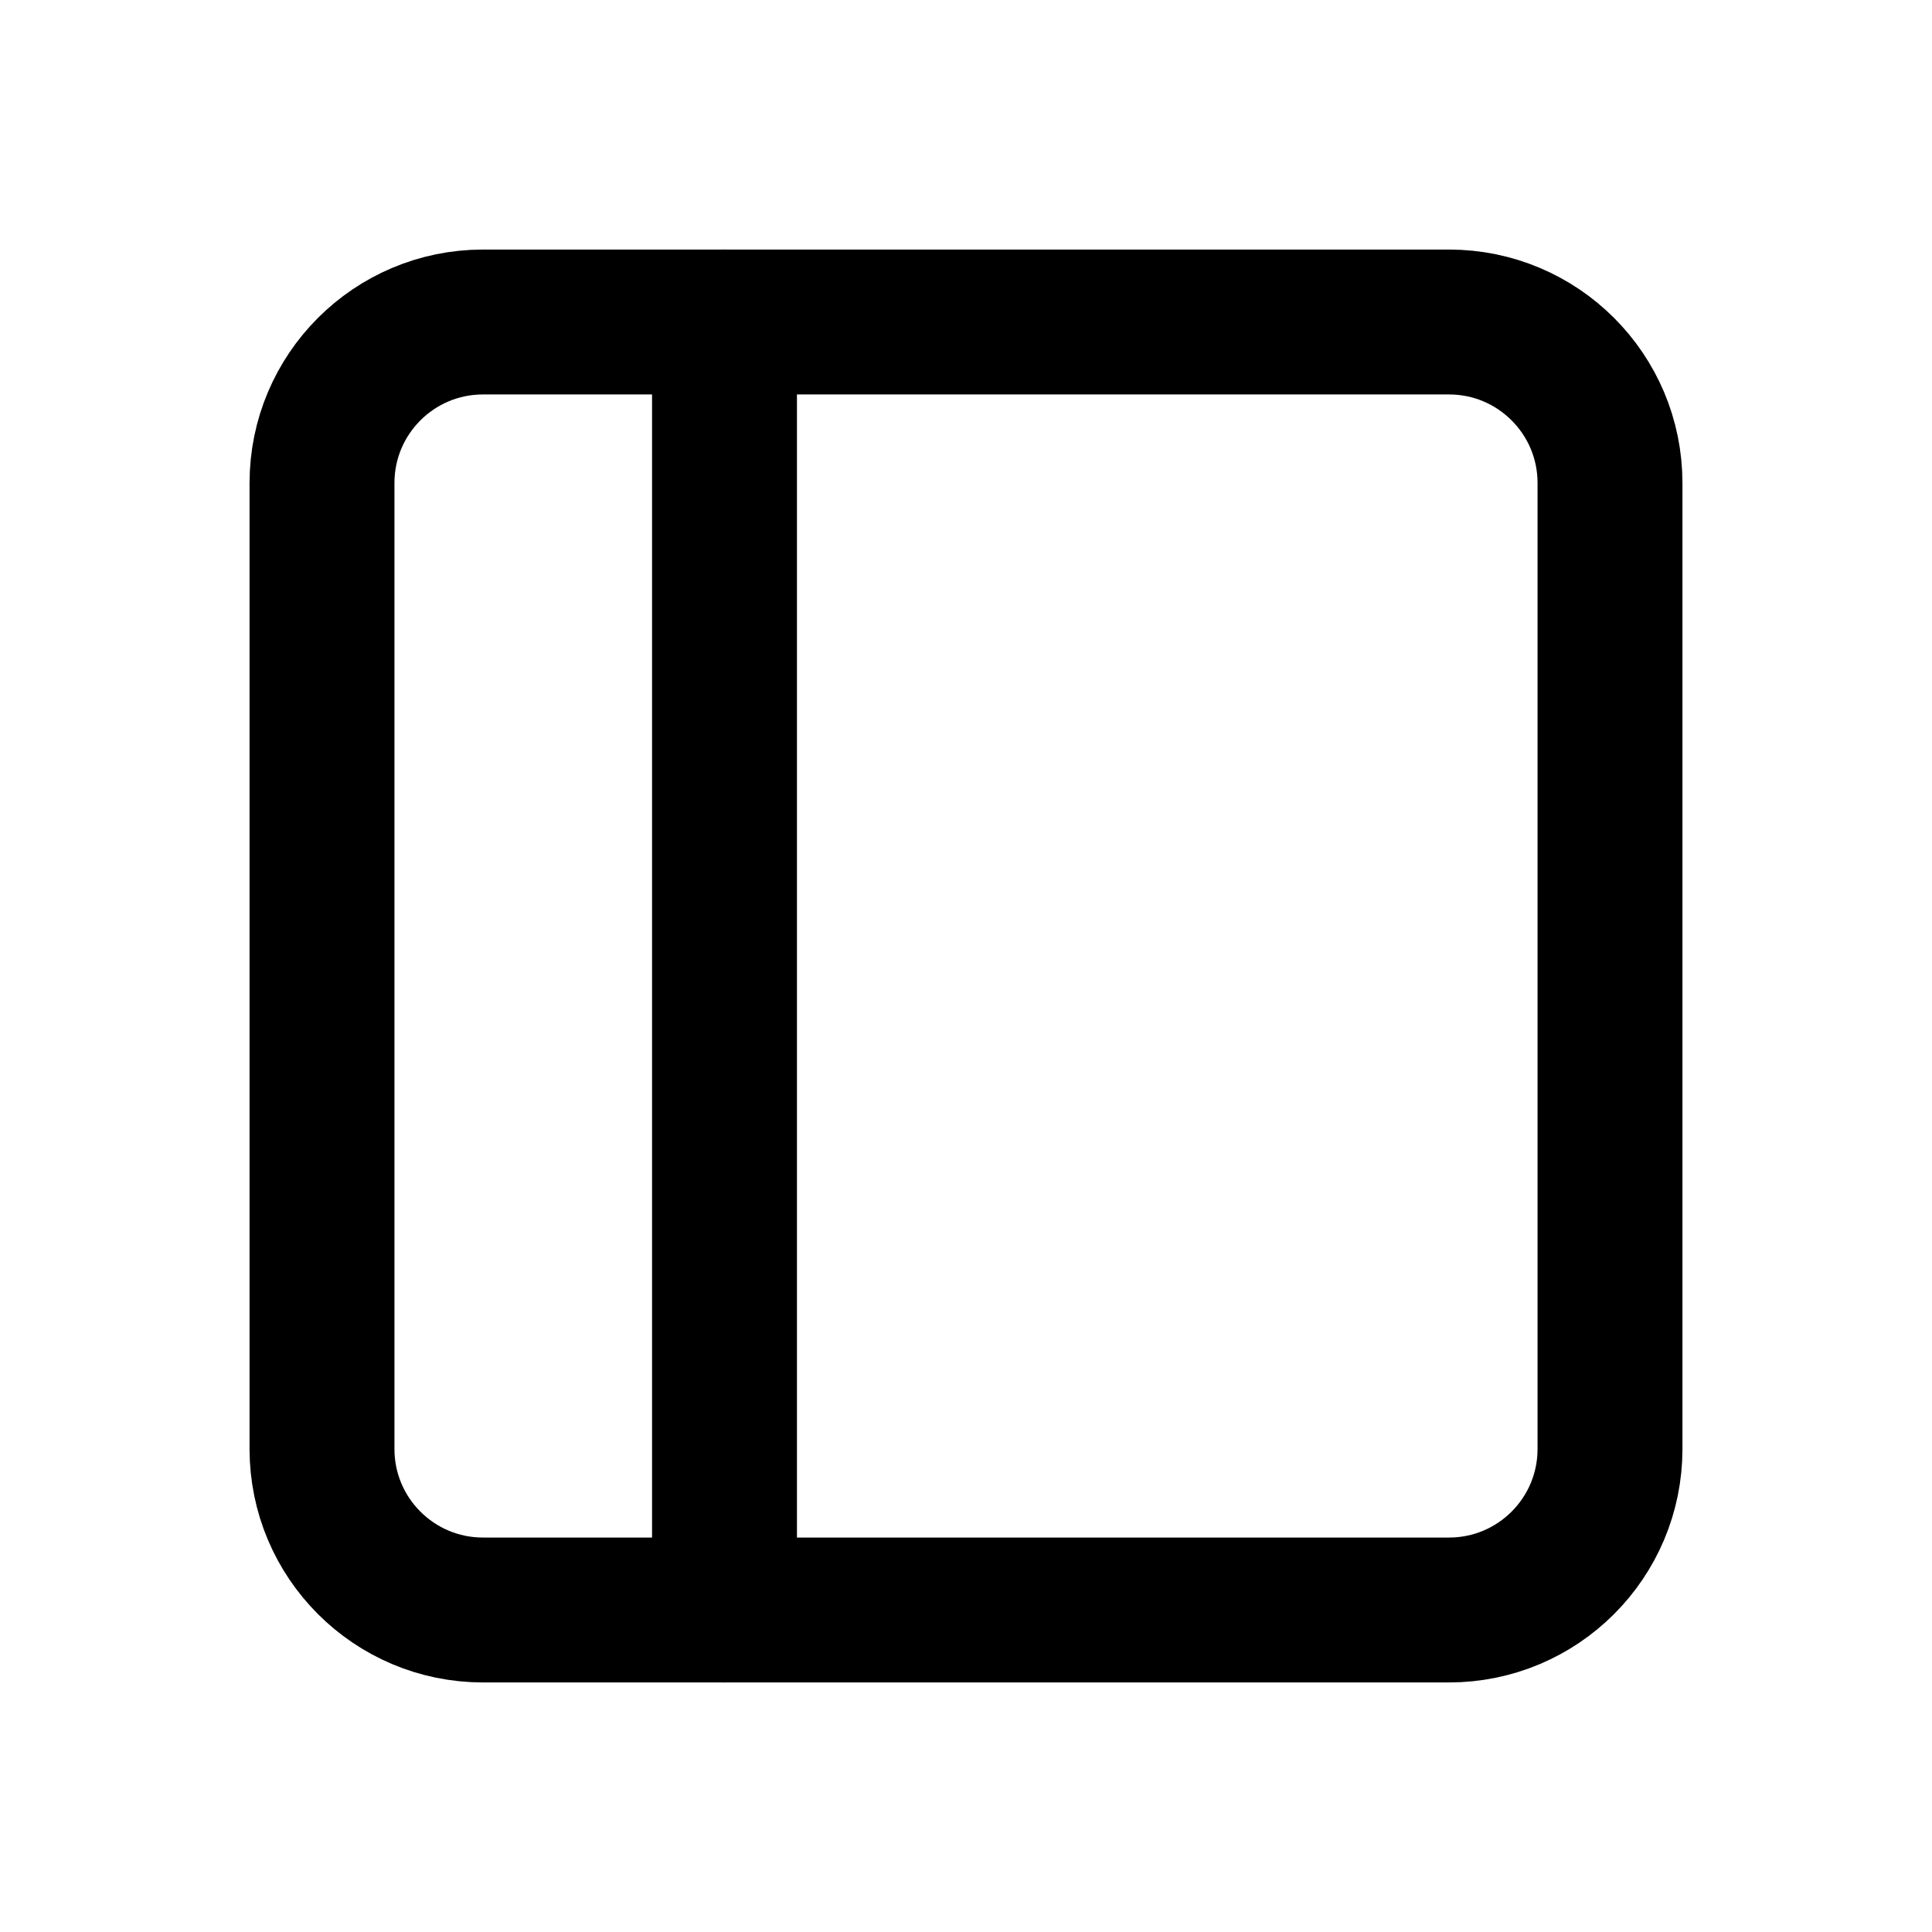
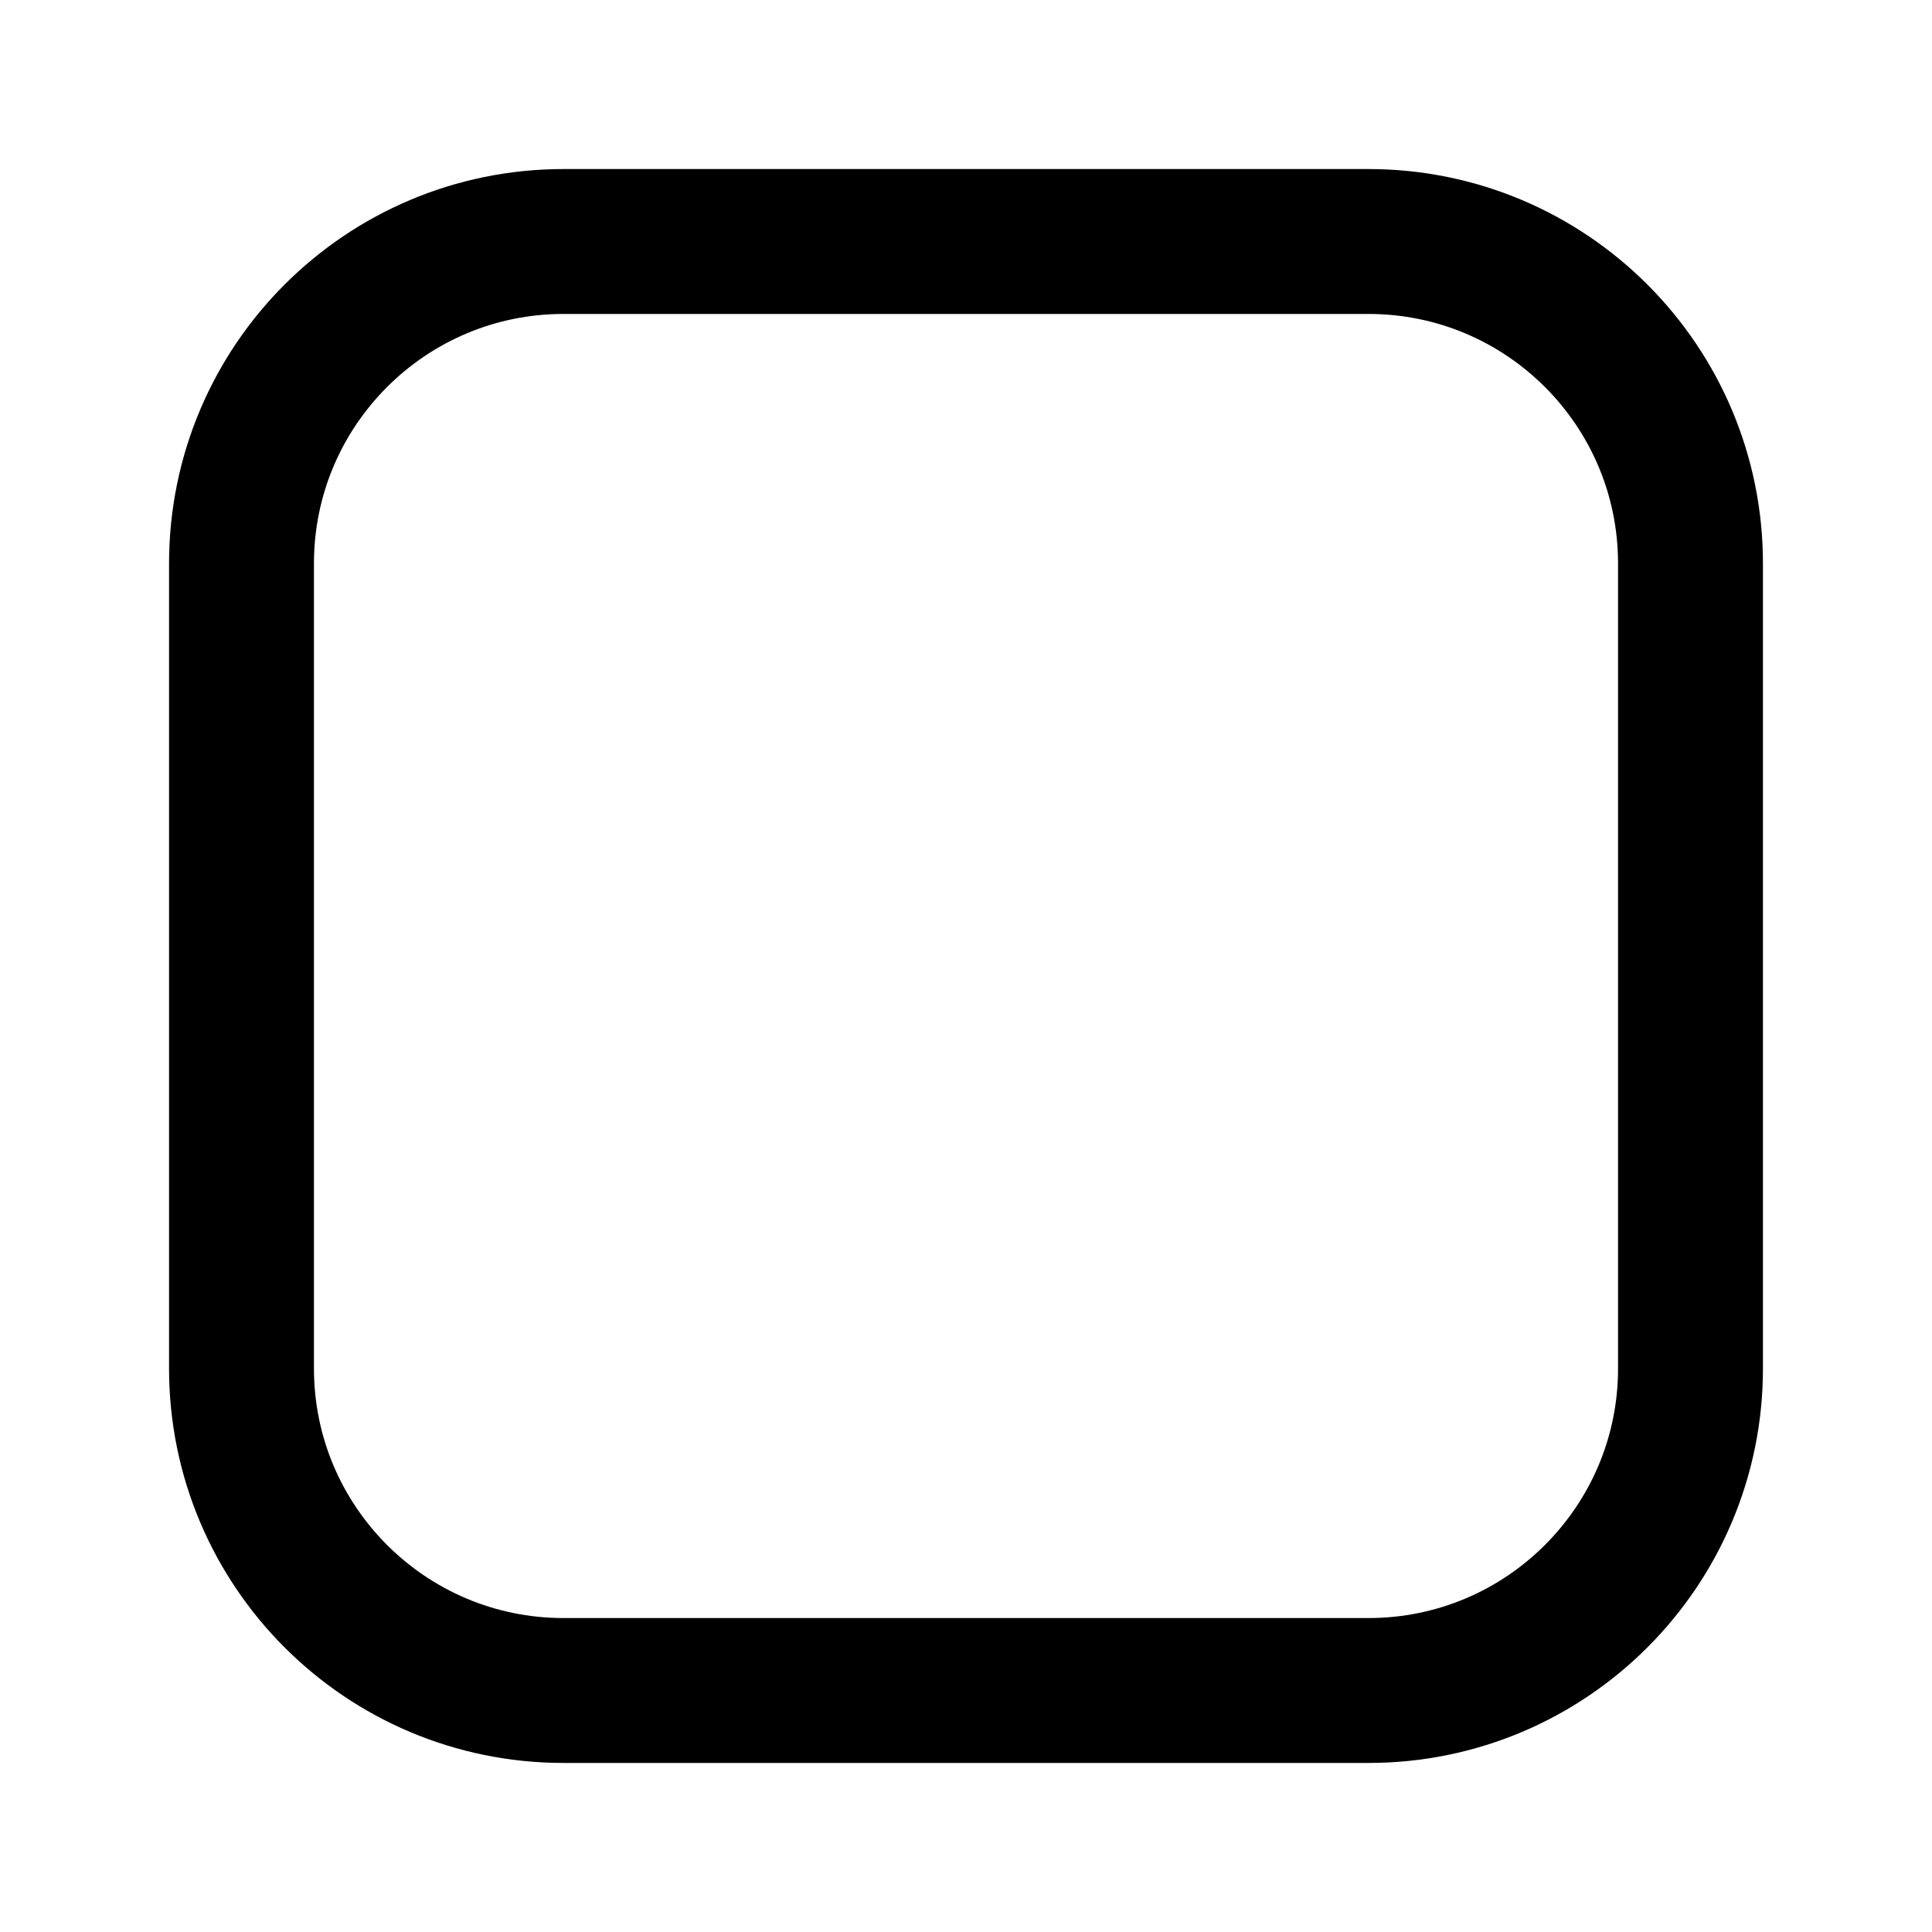
<svg xmlns="http://www.w3.org/2000/svg" viewBox="0 0 24 24" fill="none" stroke="currentColor" stroke-width="1.8" stroke-linecap="round" stroke-linejoin="round">
-   <rect x="4" y="4" width="16" height="16" rx="2" />
-   <path d="M9 4v16" />
+   <rect width="18" height="18" x="3" y="3" rx="4" fill="none" stroke="currentColor" />
</svg>
